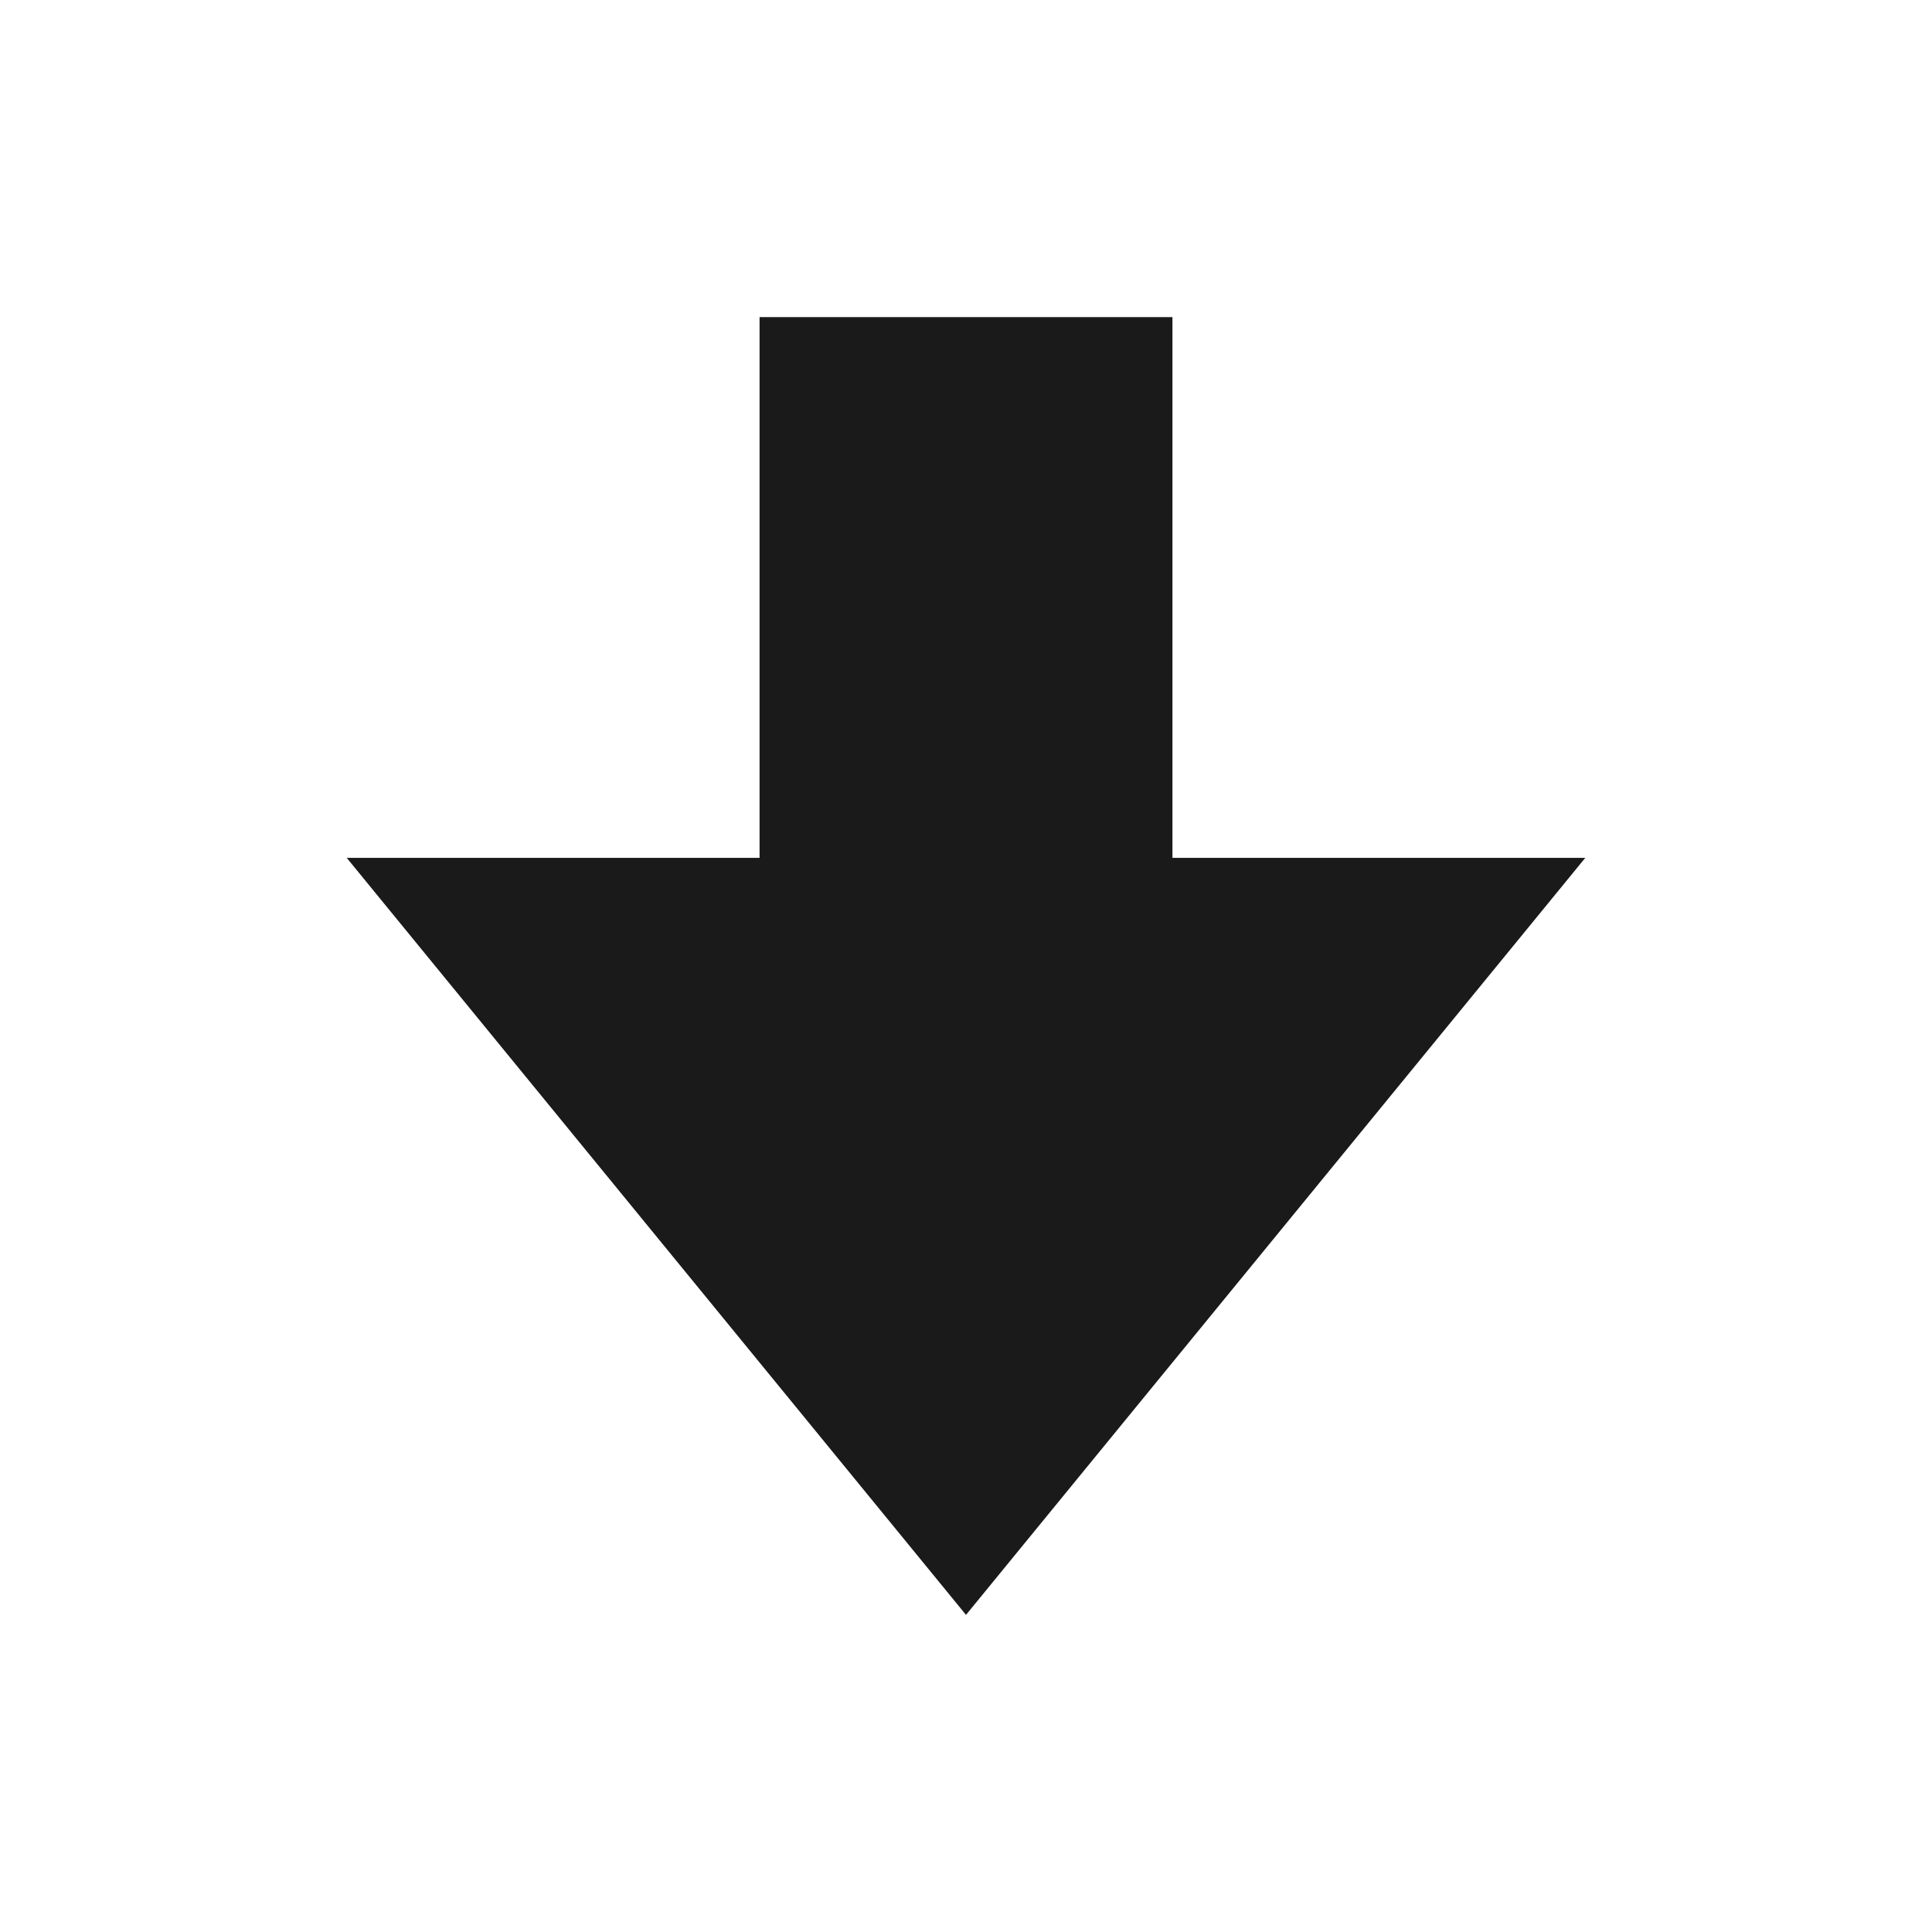
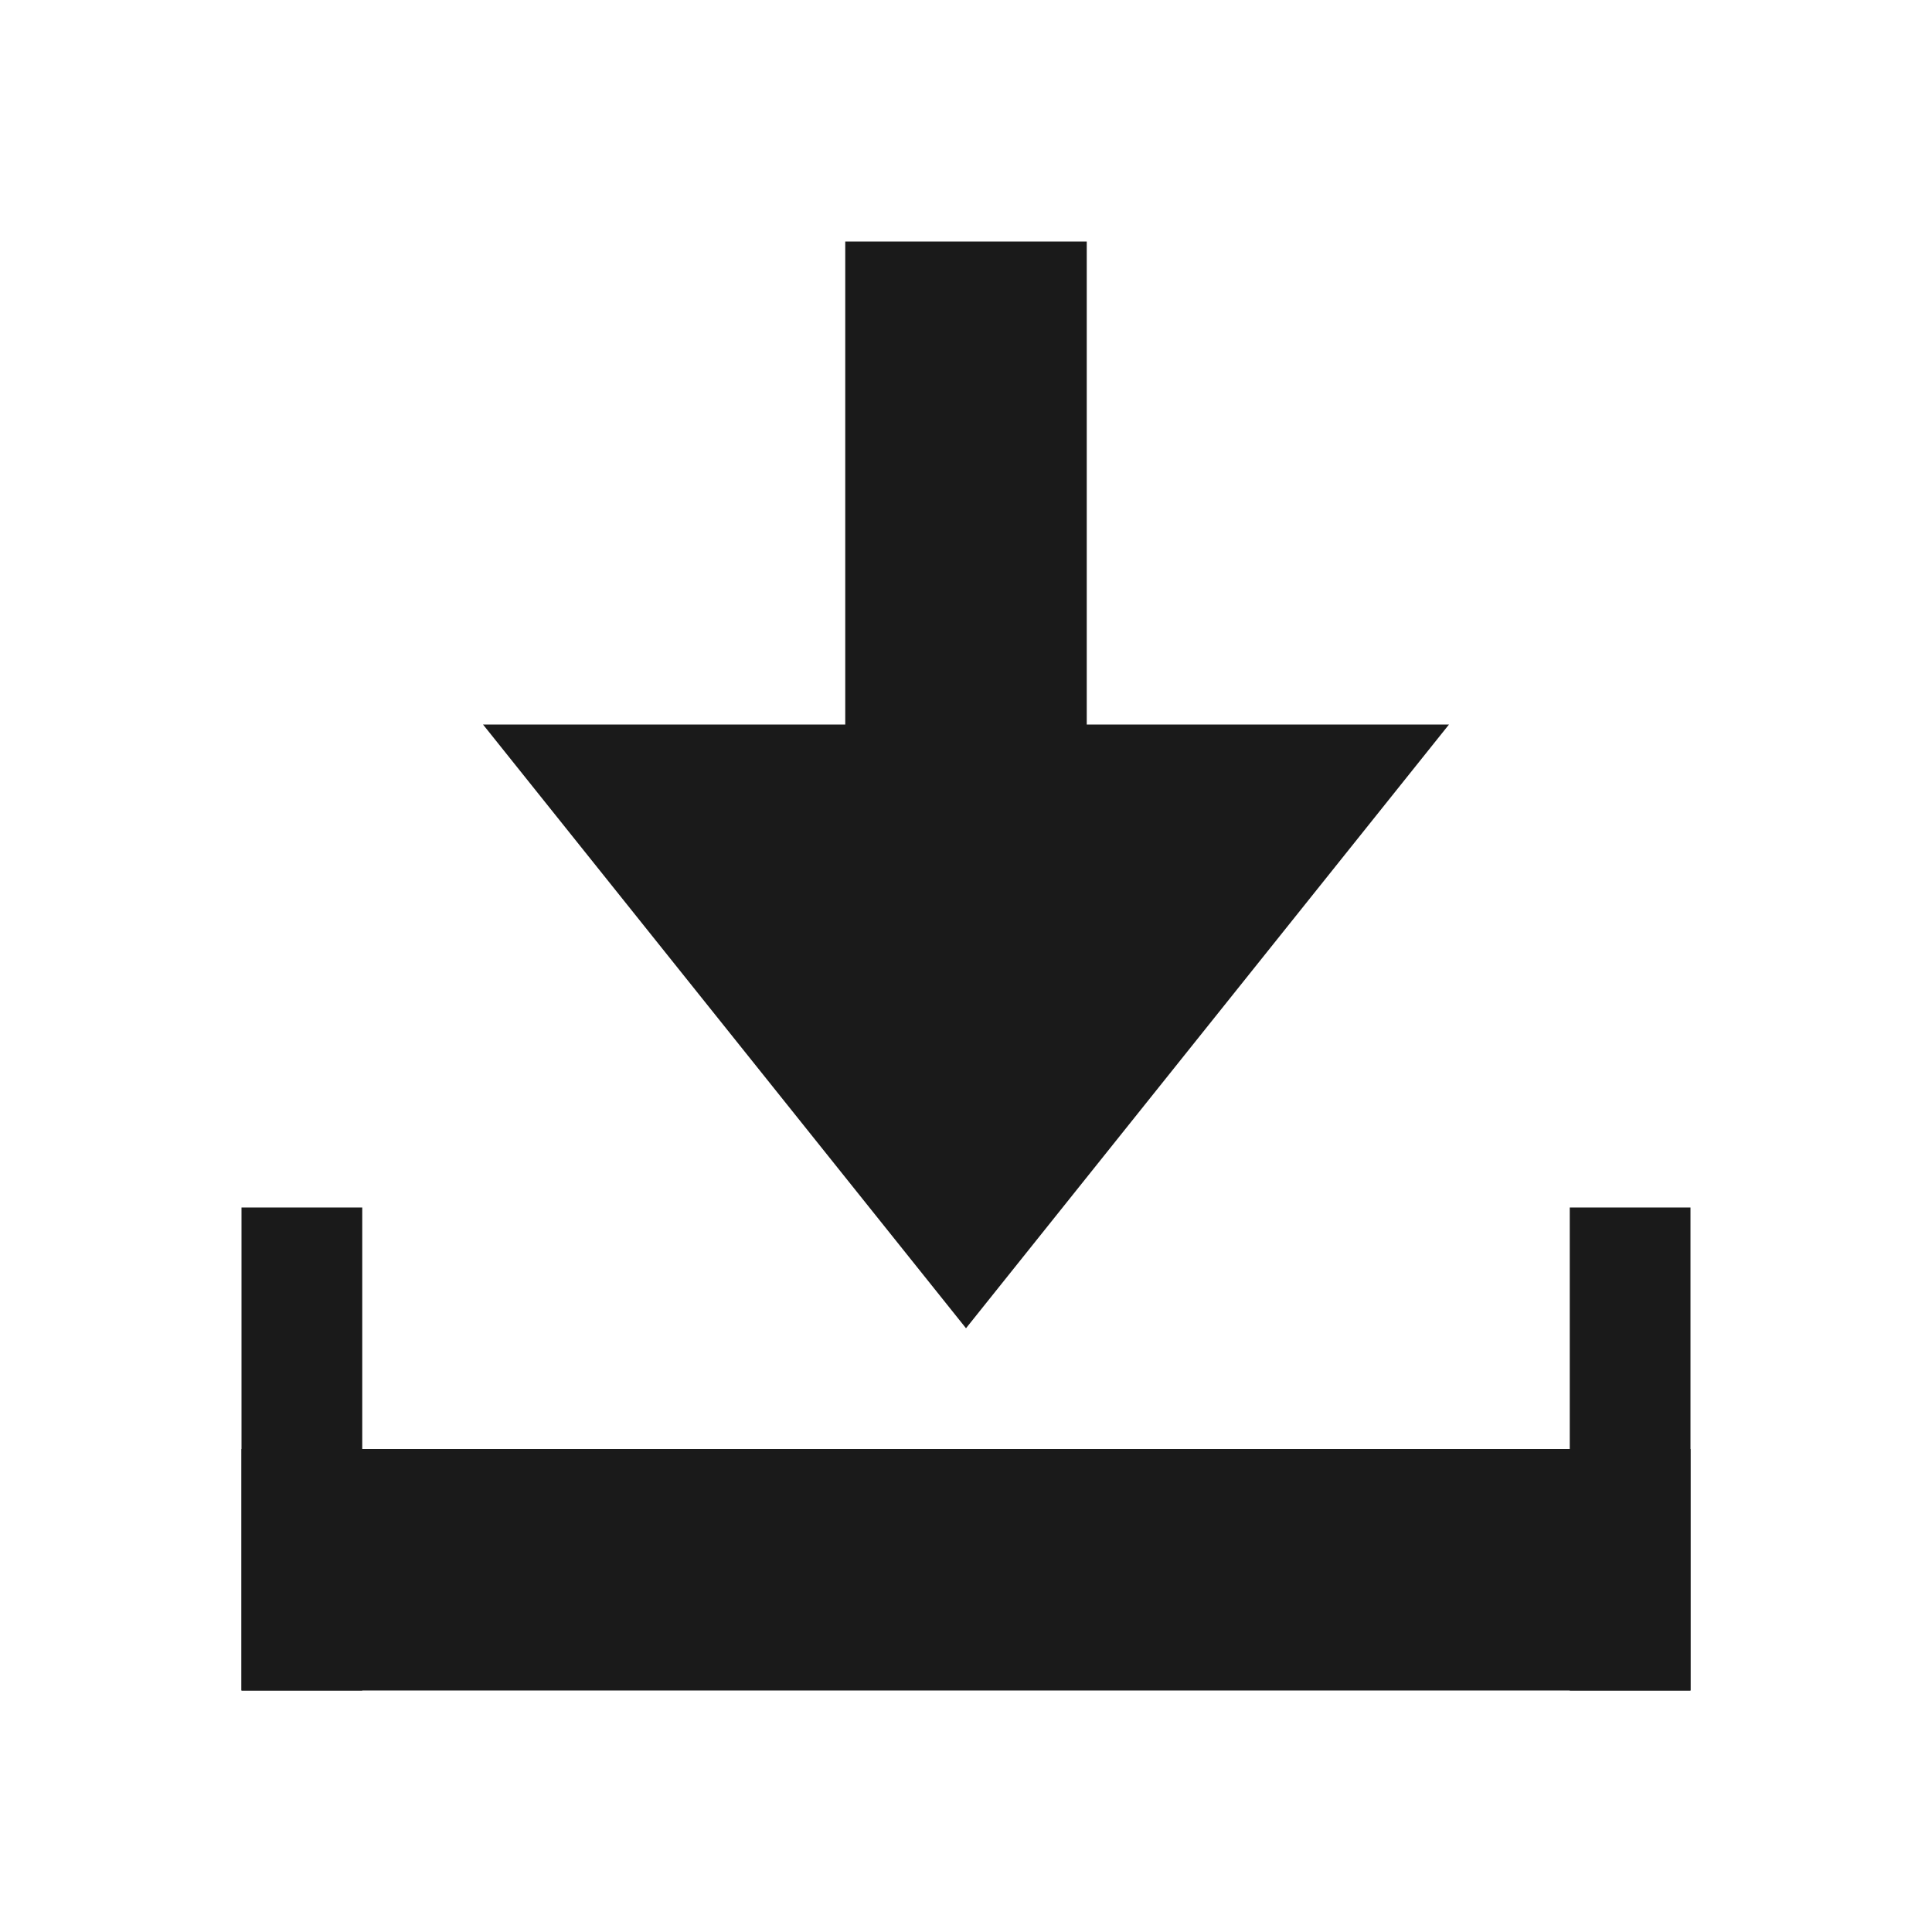
- <svg xmlns="http://www.w3.org/2000/svg" width="48" height="48" id="svg865" version="1.1">
-   <defs id="defs867" />
-   <g id="folderLayer">
-     <g transform="matrix(1.202283,0,0,1.49296,-22.10171,0.2815321)" id="layer1-1" />
-     <path style="fill:#1a1a1a;fill-opacity:1;stroke:none" d="m 18.871,7.879 0,13.434 -10.257,0 L 24,40.121 39.386,21.313 l -10.257,0 0,-13.434 z" id="folderGlyph" />
+ <svg xmlns="http://www.w3.org/2000/svg" width="16" height="16" id="svg4359" version="1.1">
+   <defs id="defs4361">
+     <linearGradient id="linearGradient4103">
+       <stop style="stop-color:#bdecfb;stop-opacity:1" offset="0" id="stop4105" />
+       <stop style="stop-color:#f5feff;stop-opacity:1" offset="1" id="stop4107" />
+     </linearGradient>
+     <linearGradient id="linearGradient4314">
+       <stop style="stop-color:#ff4b00;stop-opacity:1" offset="0" id="stop4316" />
+       <stop style="stop-color:#ff5500;stop-opacity:1" offset="1" id="stop4318" />
+     </linearGradient>
+     <linearGradient id="linearGradient5020-1">
+       <stop id="stop5022-6" offset="0" style="stop-color:#0da8db;stop-opacity:1" />
+       <stop id="stop5024-0" offset="1" style="stop-color:#1fe1fb;stop-opacity:1" />
+     </linearGradient>
+   </defs>
+   <g id="layer1" transform="translate(-3,-29)">
+     <path style="fill:#1a1a1a;fill-opacity:1;stroke:none" d="m 10,31 0,4 -3,0 4,5 4,-5 -3,0 0,-4 z" id="folderGlyph" />
+     <rect style="fill:#1a1a1a;fill-opacity:1;stroke:none;stroke-linecap:round;stroke-linejoin:round;stroke-opacity:1" id="rect4162" width="12" height="2" x="5" y="41" />
+     <rect style="fill:#1a1a1a;fill-opacity:1;stroke:none;stroke-linecap:round;stroke-linejoin:round;stroke-opacity:1" id="rect4164" width="1" height="4" x="5" y="39" />
+     <rect style="fill:#1a1a1a;fill-opacity:1;stroke:none;stroke-linecap:round;stroke-linejoin:round;stroke-opacity:1" id="rect4166" width="1" height="4" x="16" y="39" />
  </g>
</svg>
